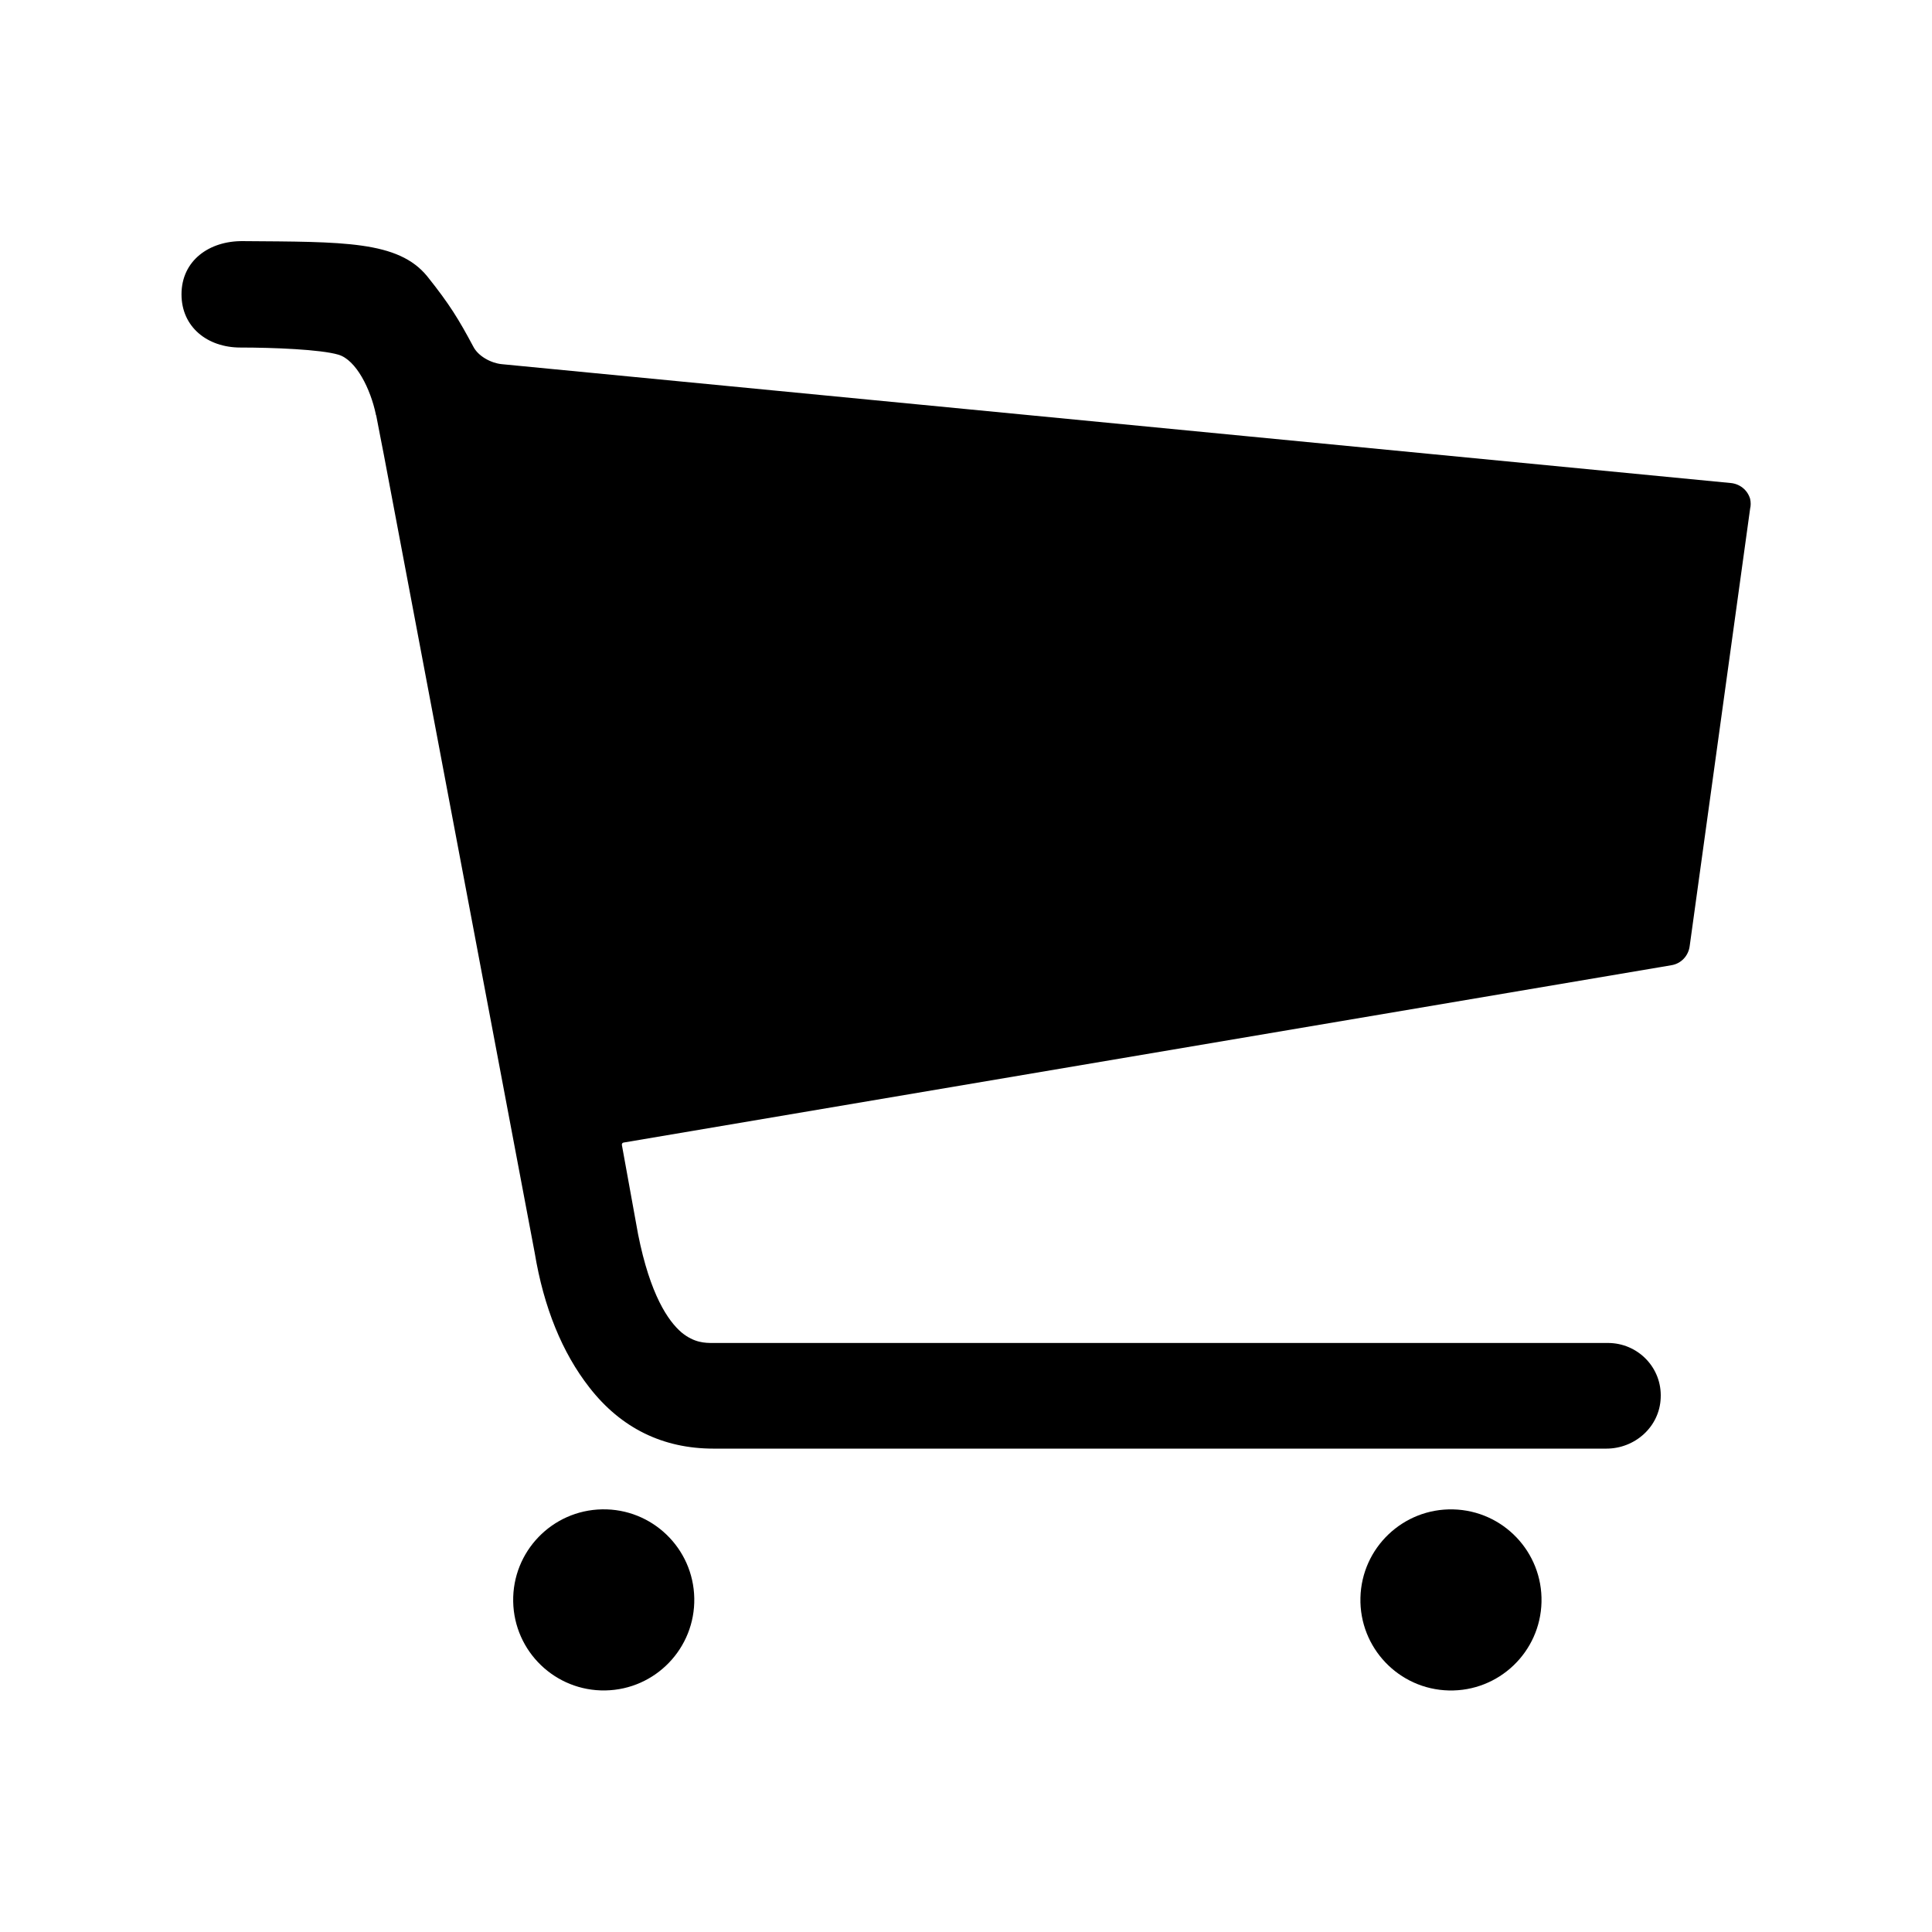
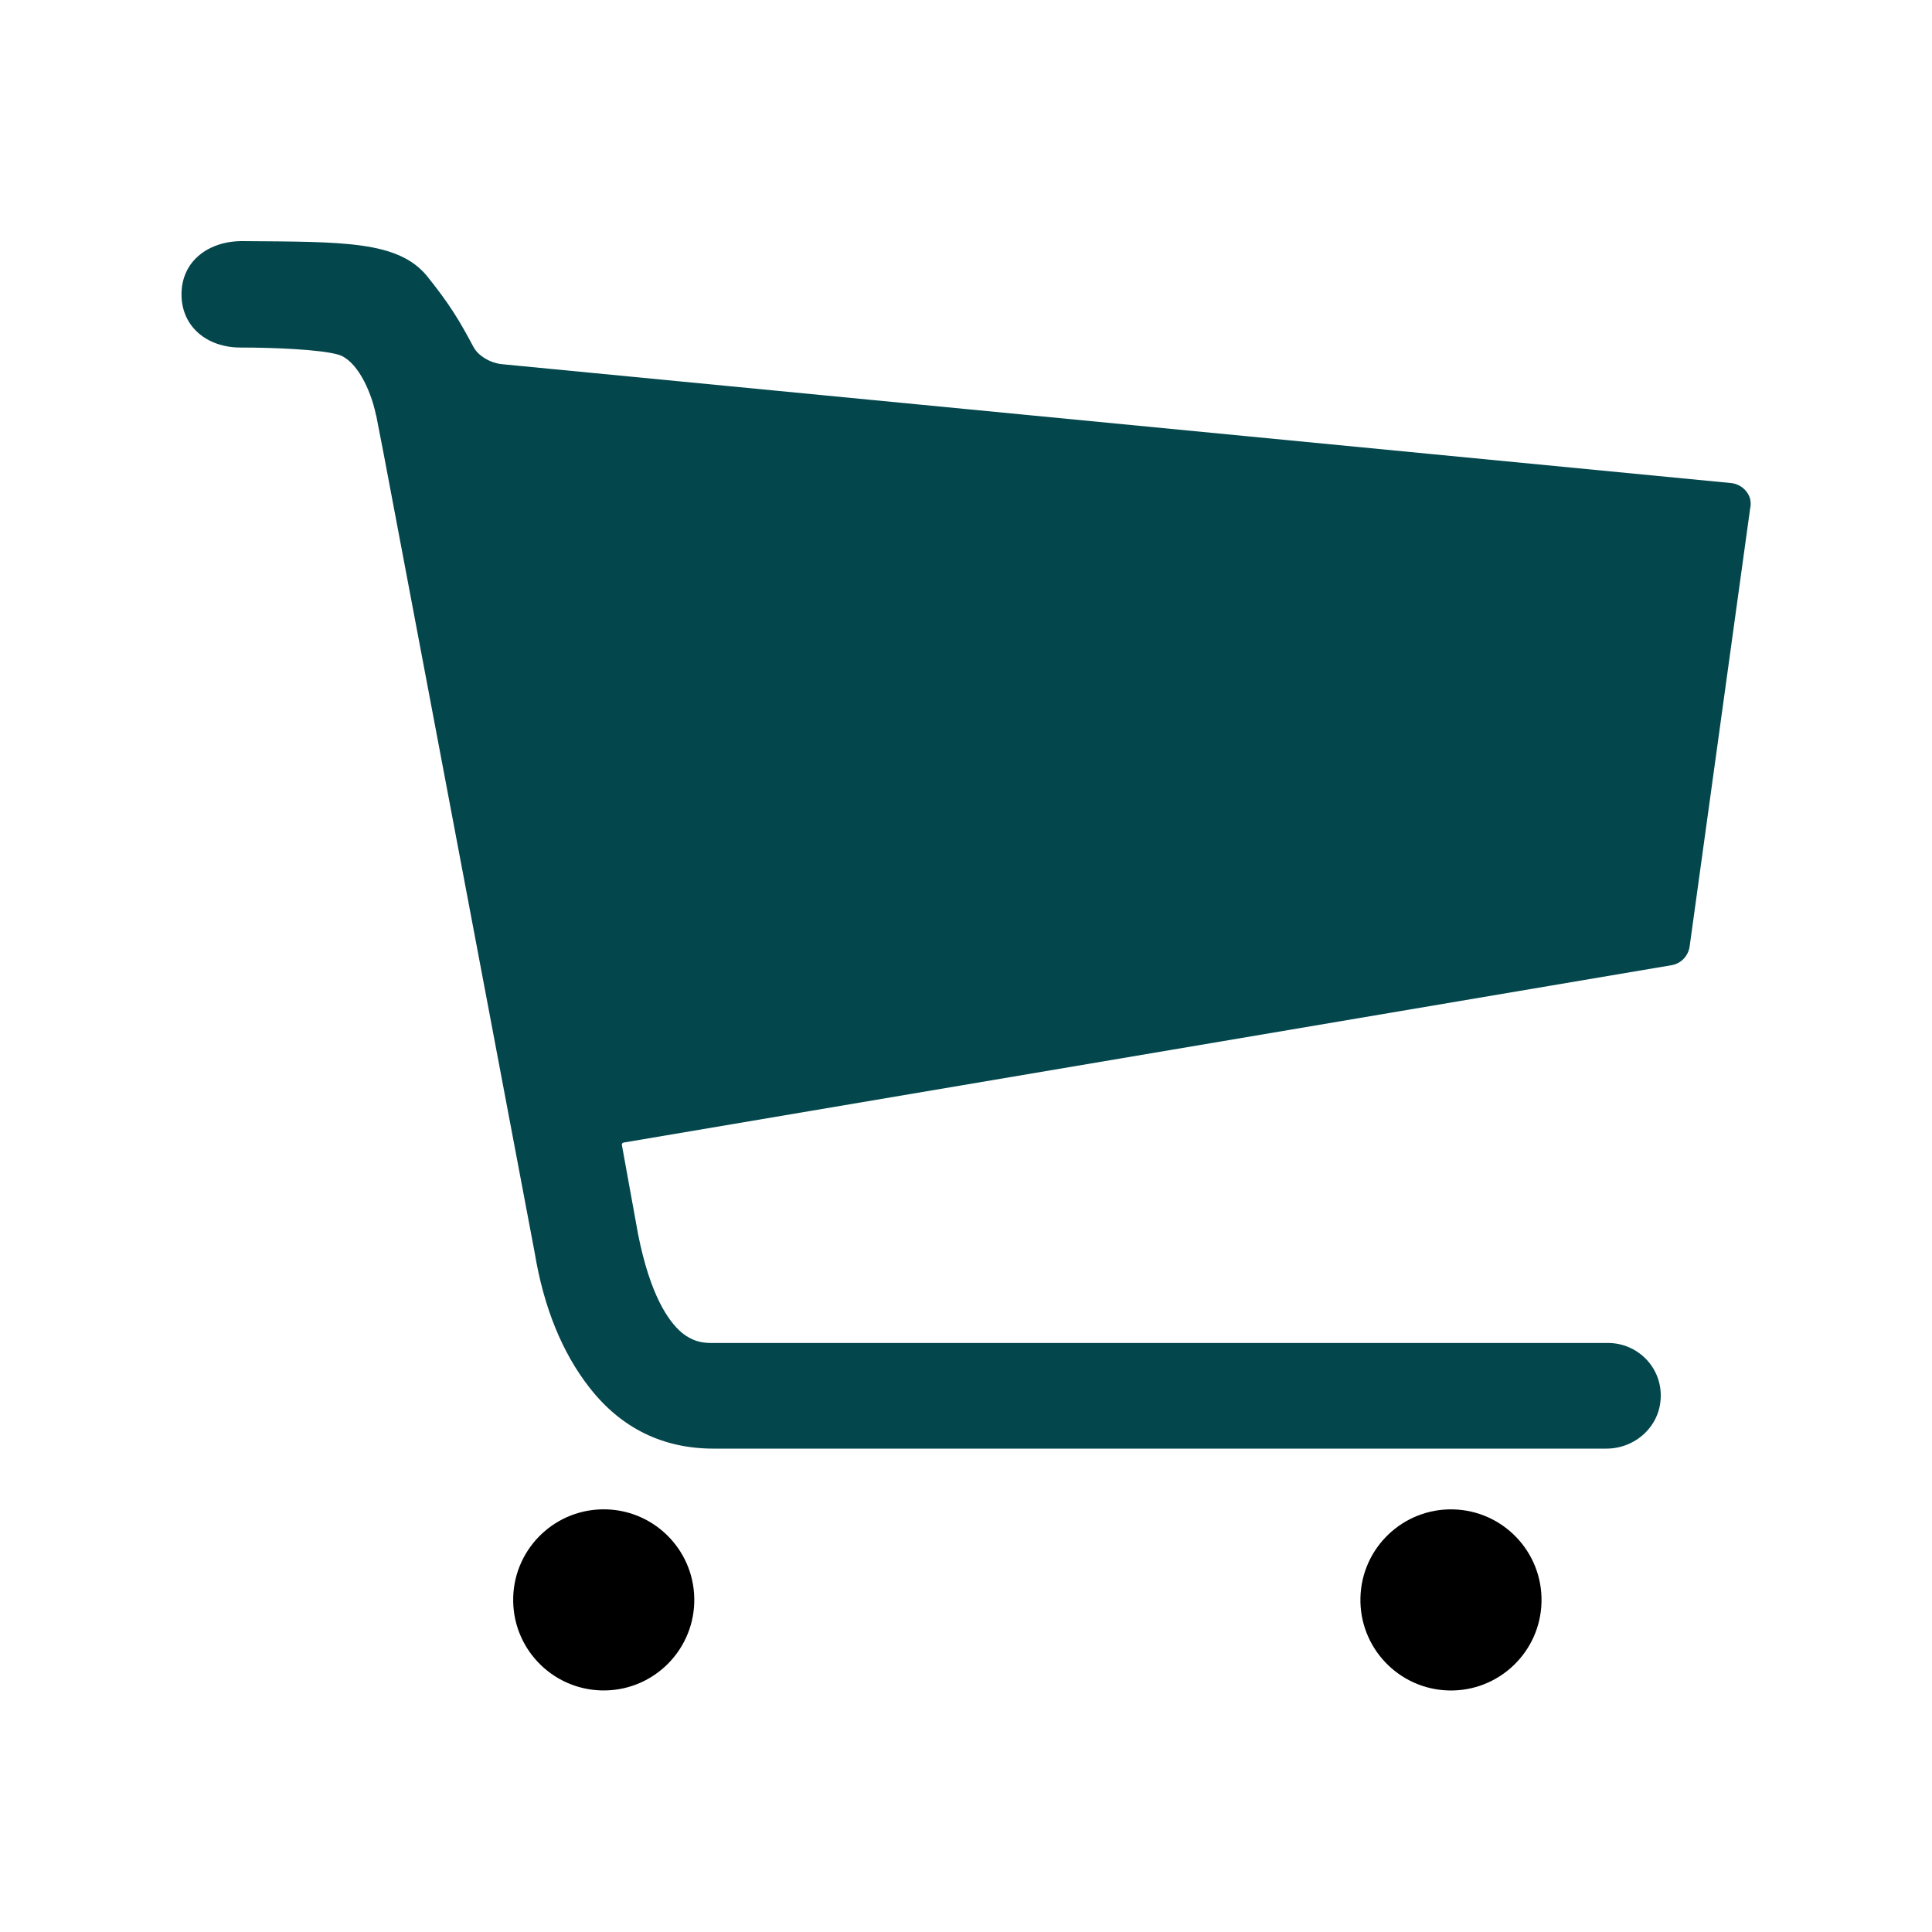
<svg xmlns="http://www.w3.org/2000/svg" viewBox="0 0 512 512">
  <ellipse transform="rotate(-1.057 159.995 423.97) scale(.99997)" cx="160" cy="424" rx="24" ry="24" />
  <ellipse transform="matrix(.02382 -.9997 .9997 .02382 -48.51 798.282)" cx="384.5" cy="424" rx="24" ry="24" />
-   <path d="M463.8 132.2c-.7-2.4-2.8-4-5.2-4.2L132.9 96.5c-2.8-.3-6.2-2.1-7.5-4.7-3.8-7.1-6.2-11.1-12.2-18.6-7.7-9.4-22.2-9.1-48.8-9.3-9-.1-16.3 5.2-16.3 14.1 0 8.7 6.9 14.1 15.6 14.1s21.3.5 26 1.9c4.7 1.4 8.5 9.1 9.9 15.8 0 .1 0 .2.1.3.2 1.2 2 10.2 2 10.3l40 211.6c2.4 14.5 7.3 26.5 14.5 35.7 8.4 10.8 19.5 16.2 32.9 16.2h236.6c7.6 0 14.1-5.8 14.4-13.4.4-8-6-14.6-14-14.6H188.9c-2 0-4.9 0-8.3-2.8-3.5-3-8.3-9.9-11.5-26l-4.3-23.7c0-.3.1-.5.4-.6l277.7-47c2.6-.4 4.6-2.5 4.9-5.2l16-115.8c.2-.8.2-1.7 0-2.6z" />
+   <path style="fill: rgb(3, 70, 76)" d="M463.8 132.2c-.7-2.4-2.8-4-5.2-4.2L132.9 96.5c-2.8-.3-6.2-2.1-7.5-4.7-3.8-7.1-6.2-11.1-12.2-18.6-7.7-9.4-22.2-9.1-48.8-9.3-9-.1-16.3 5.2-16.3 14.1 0 8.7 6.9 14.1 15.6 14.1s21.3.5 26 1.9c4.7 1.4 8.5 9.1 9.9 15.8 0 .1 0 .2.1.3.2 1.2 2 10.2 2 10.3l40 211.6c2.4 14.5 7.3 26.5 14.5 35.7 8.4 10.8 19.5 16.2 32.9 16.2h236.6c7.6 0 14.1-5.8 14.4-13.4.4-8-6-14.6-14-14.6H188.9c-2 0-4.9 0-8.3-2.8-3.5-3-8.3-9.9-11.5-26l-4.3-23.7c0-.3.1-.5.4-.6l277.7-47c2.6-.4 4.6-2.5 4.9-5.2l16-115.8c.2-.8.2-1.7 0-2.6z" />
</svg>
